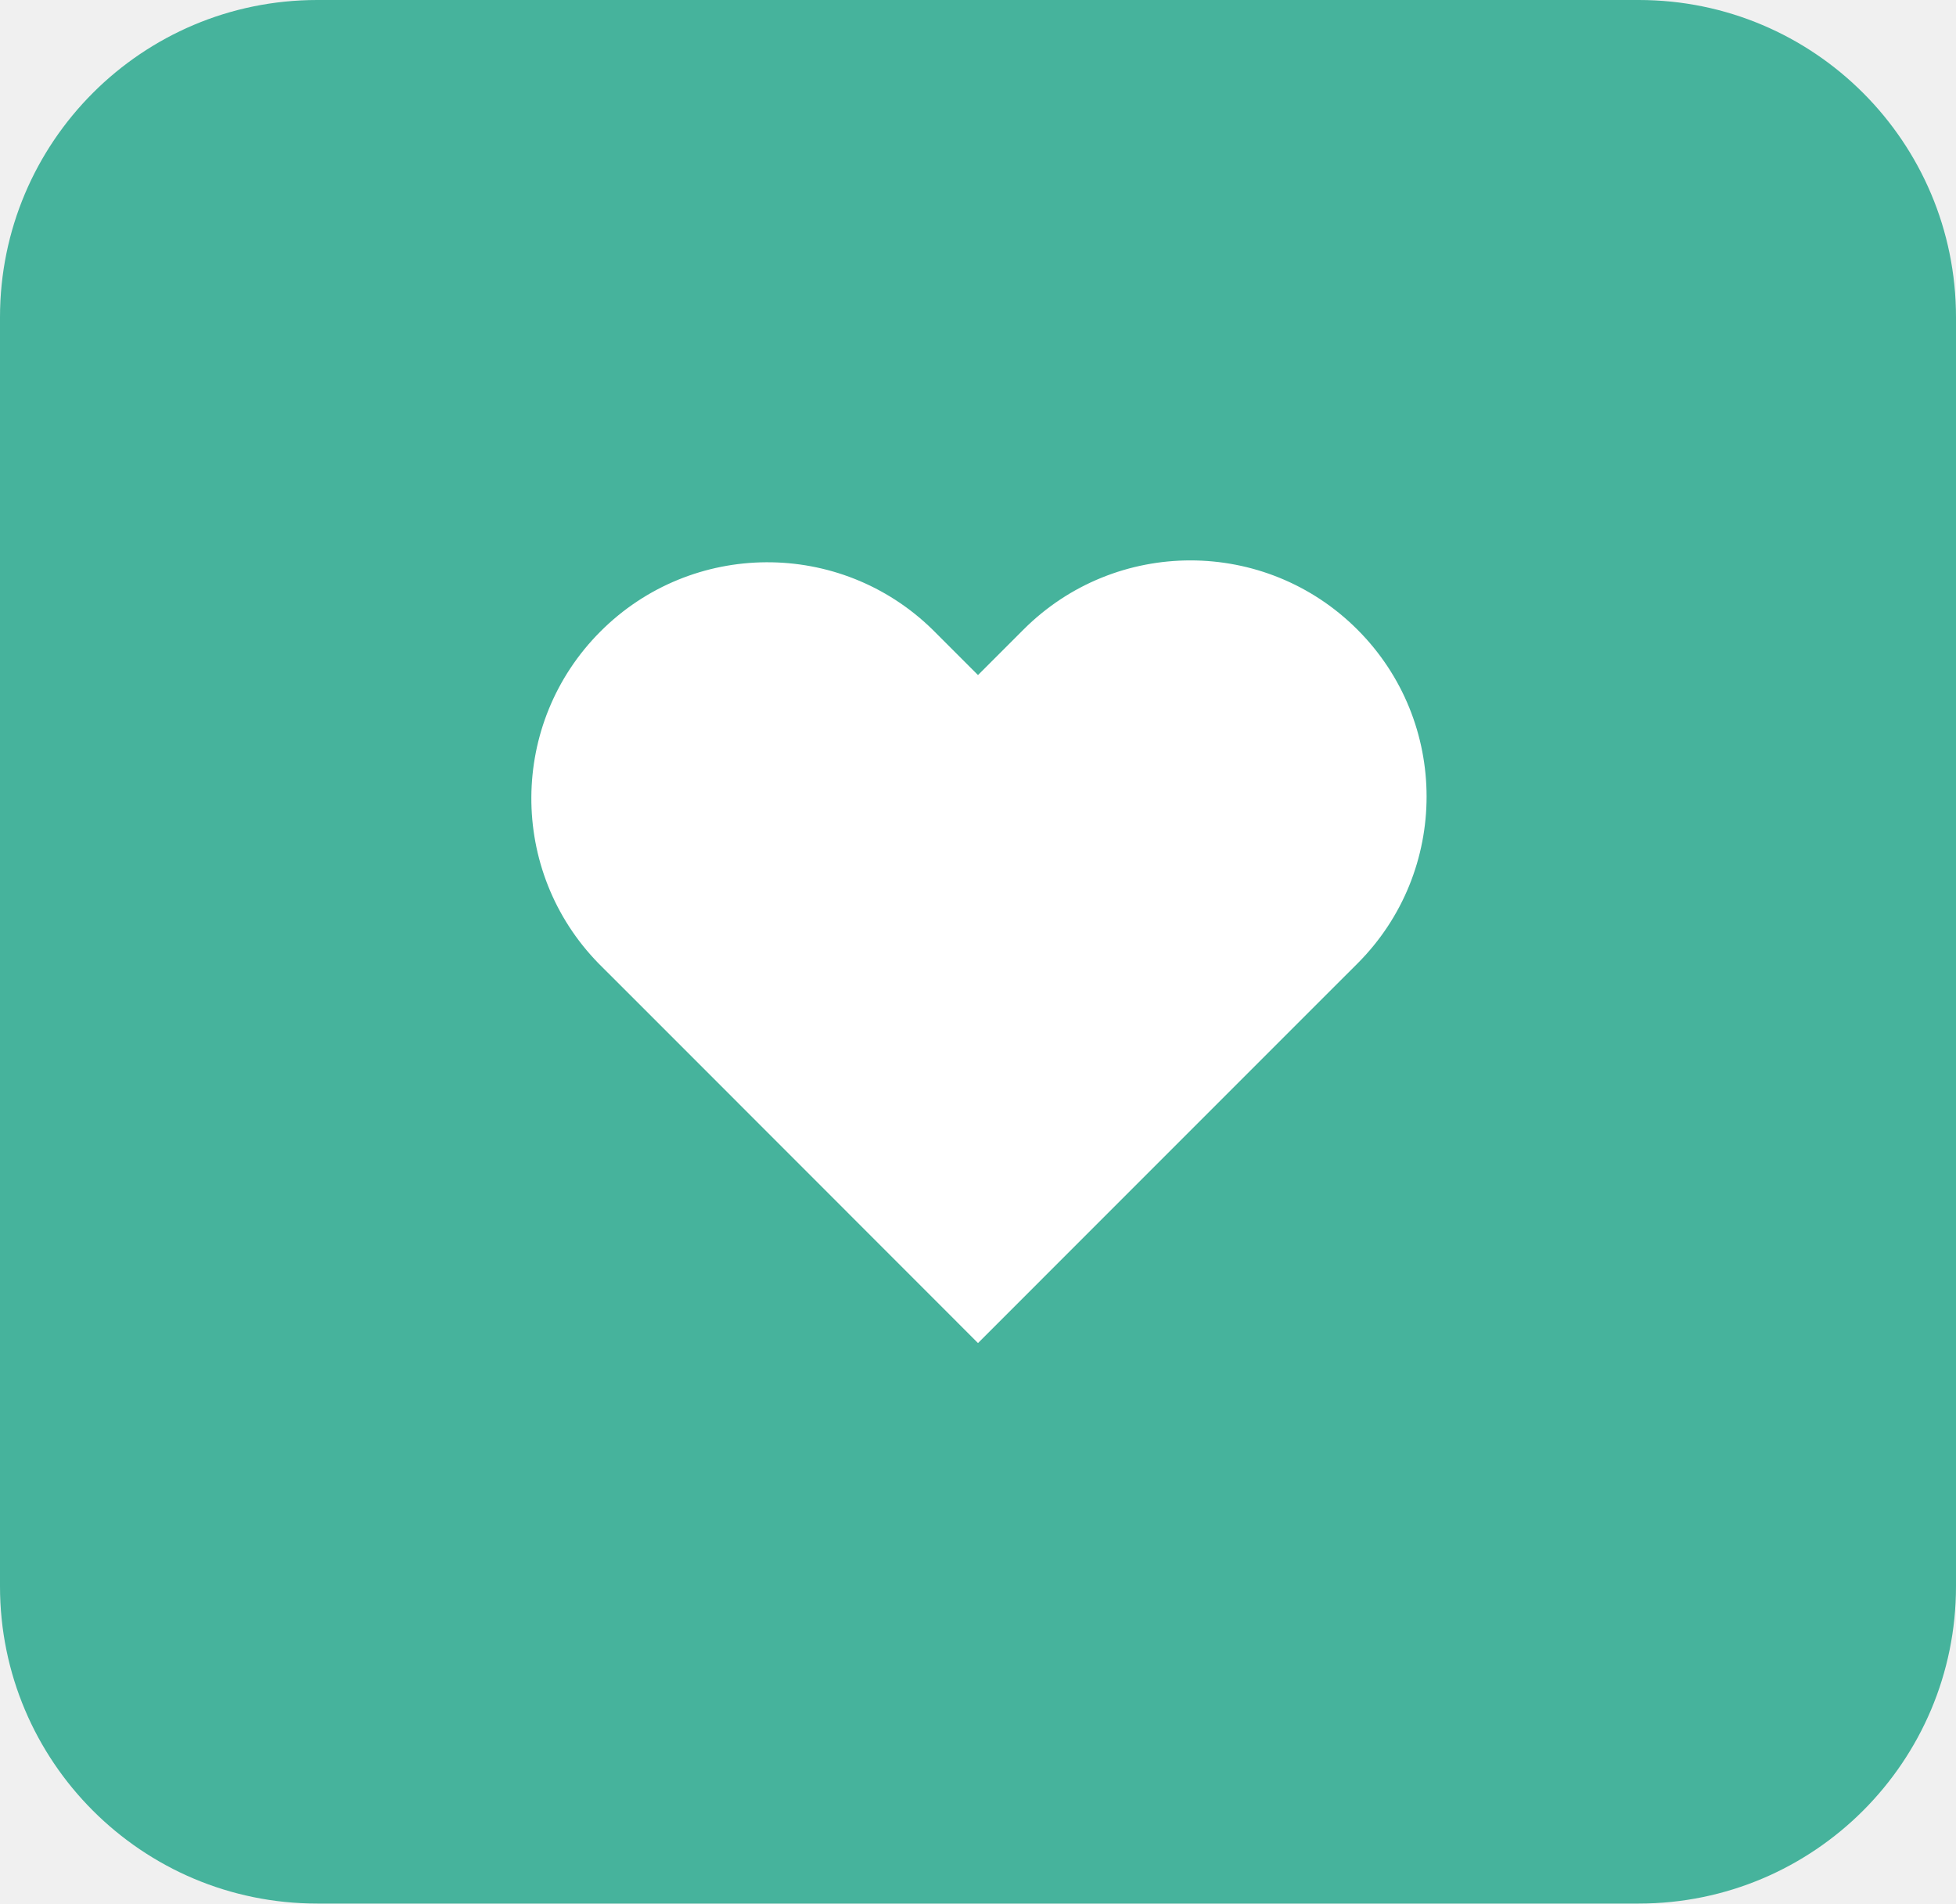
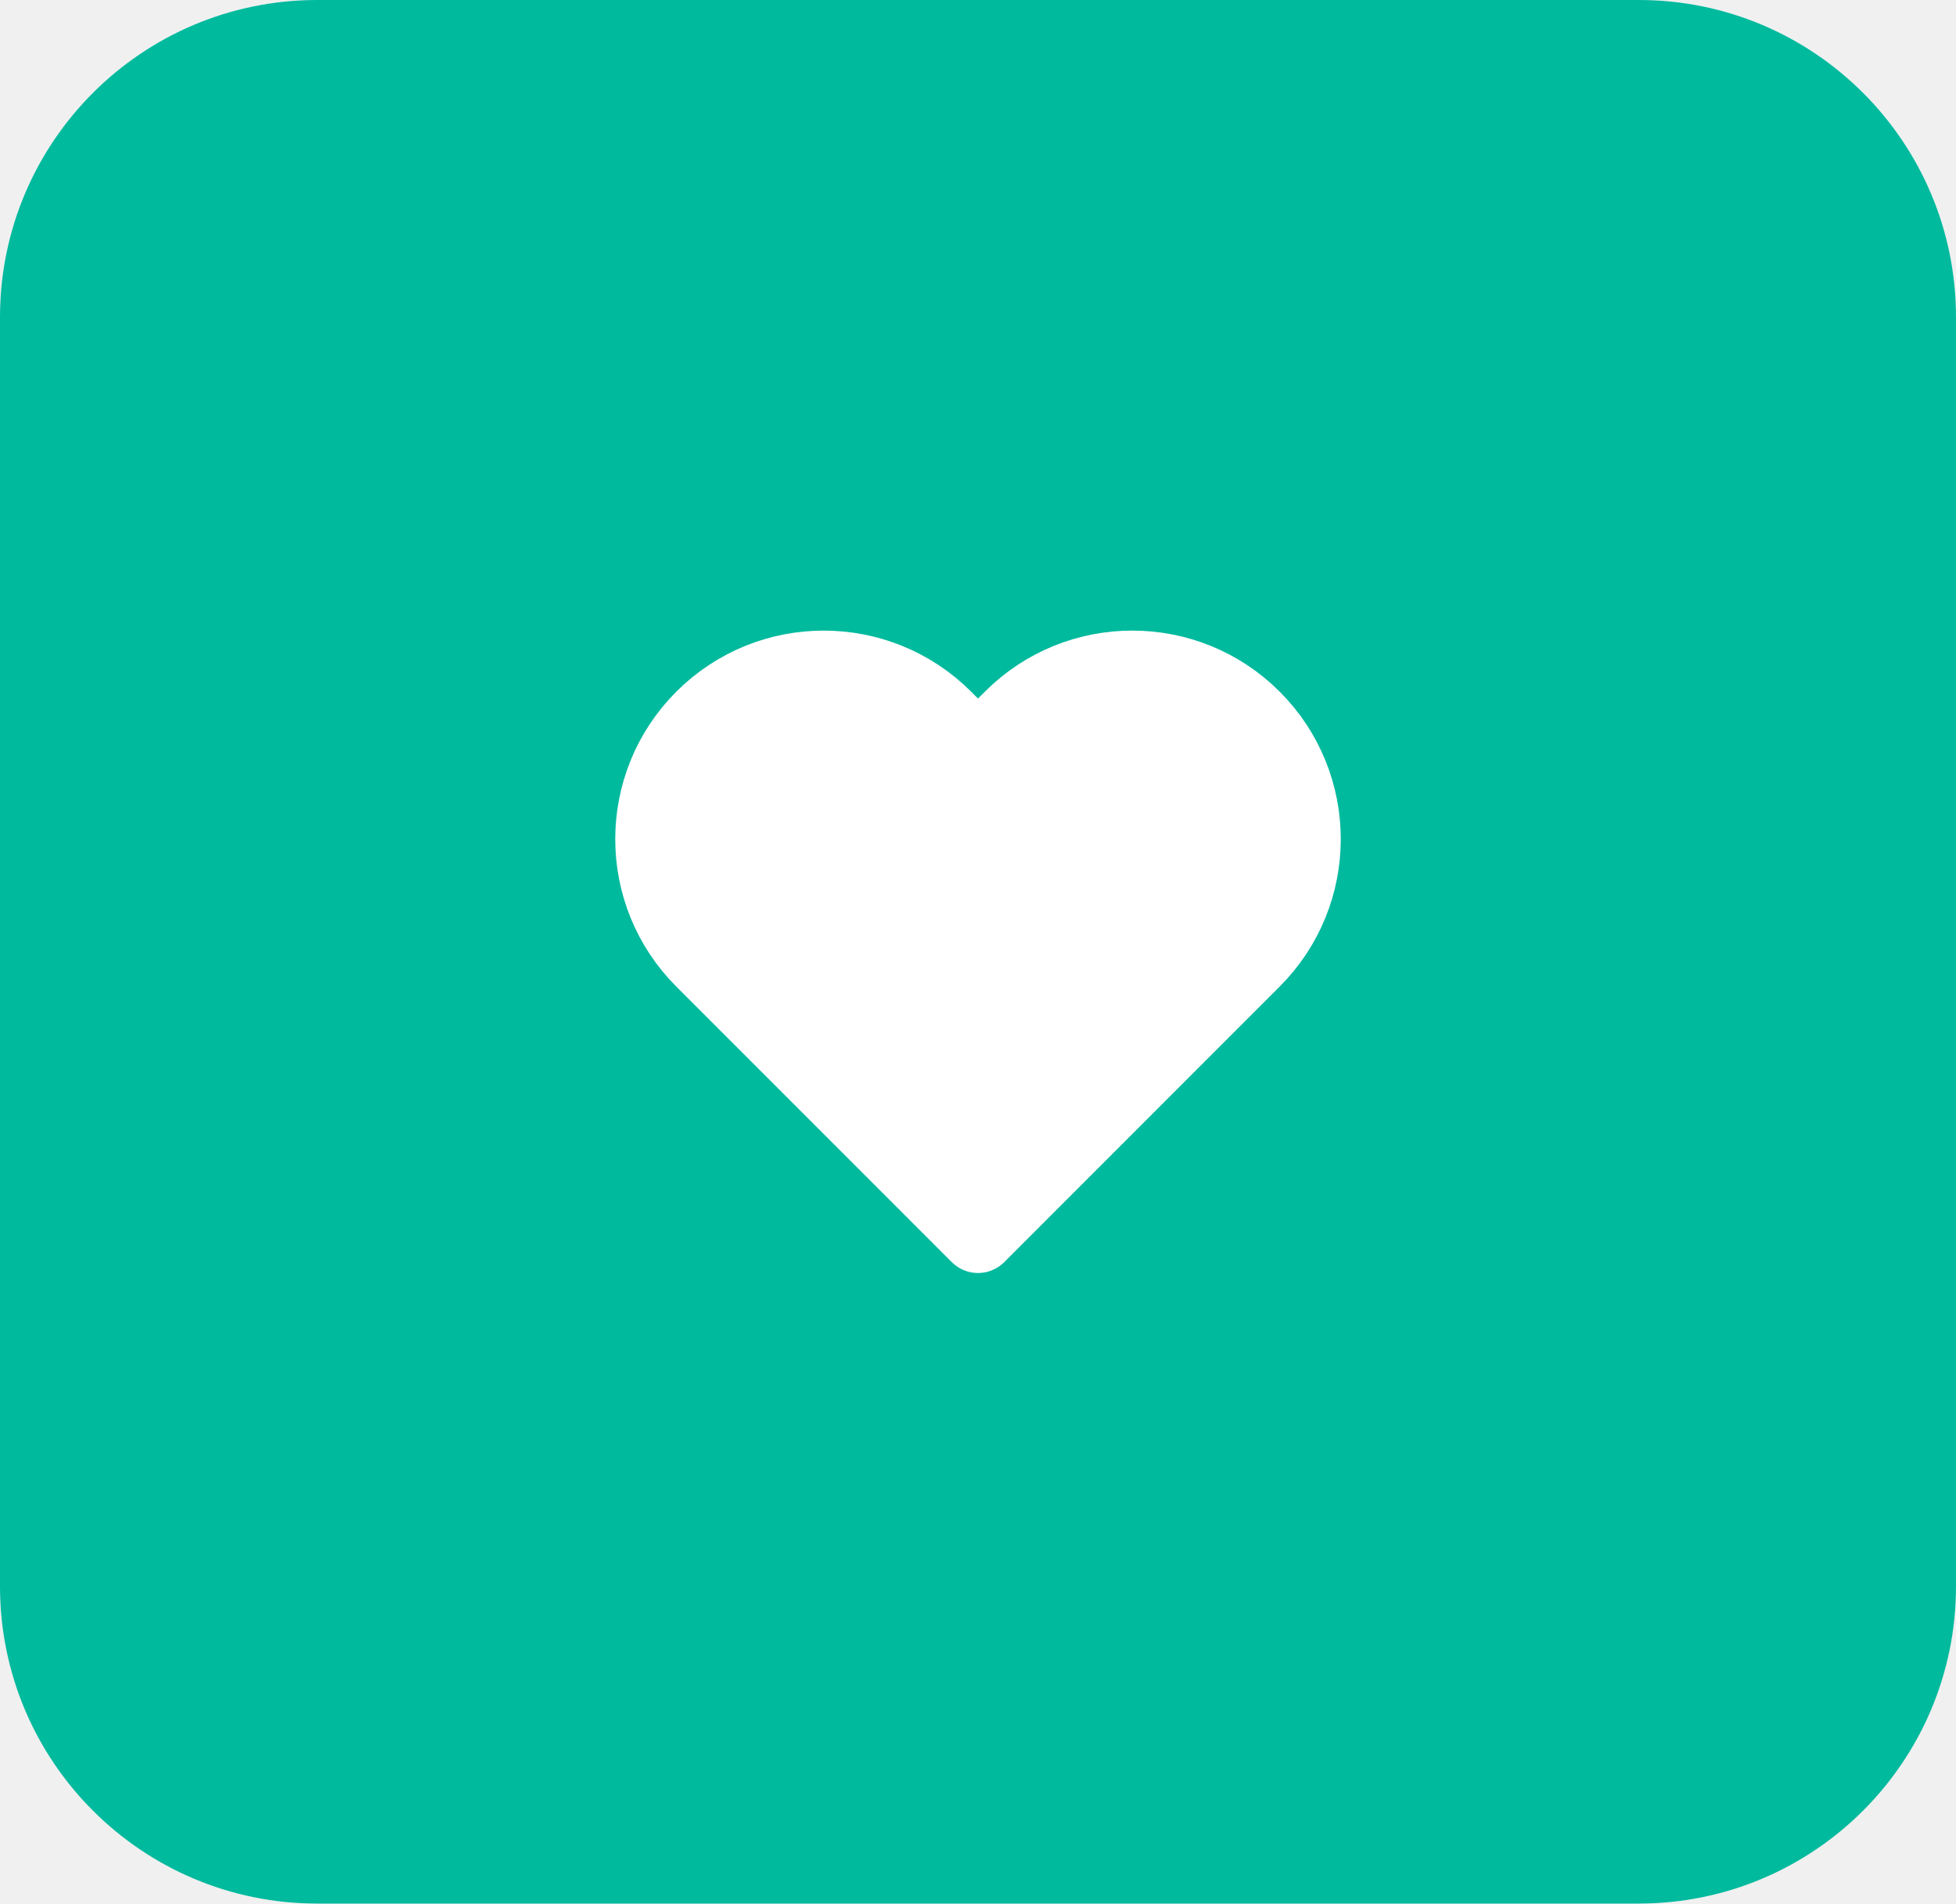
<svg xmlns="http://www.w3.org/2000/svg" width="37" height="36" viewBox="0 0 37 36">
  <g id="Liked_Songs_Btn_Default" data-name="Liked Songs Btn Default" transform="translate(-405 -28)">
    <g id="background" transform="translate(405 28)">
-       <rect id="Shape_BG" data-name="Shape BG" width="37" height="36" rx="6" fill="#46b39c" />
-       <g id="Icon" transform="translate(10.015 10.599)">
-         <path id="Path" d="M16.952,3.807a4.466,4.466,0,0,0-6.317,0l-.86.86-.86-.86A4.466,4.466,0,0,0,2.6,10.123l.861.86L9.775,17.3l6.316-6.317.861-.86A4.465,4.465,0,0,0,16.952,3.807Z" transform="translate(-1.29 -2.499)" fill="#fff" />
+       <rect id="Shape_BG" data-name="Shape BG" width="37" height="36" rx="6" fill="#00ba9e" />
+       <g id="Icon" transform="translate(12.338 12.626)">
+         <path id="Path" d="M12.664,3.449a3.243,3.243,0,0,0-4.587,0l-.625.625-.625-.625A3.243,3.243,0,0,0,2.24,8.036l.625.625,4.587,4.587L12.039,8.66l.625-.625A3.242,3.242,0,0,0,12.664,3.449Z" transform="translate(-1.29 -2.499)" fill="#fff" stroke="#fff" stroke-linecap="round" stroke-linejoin="round" stroke-width="1.4" />
      </g>
    </g>
  </g>
</svg>
